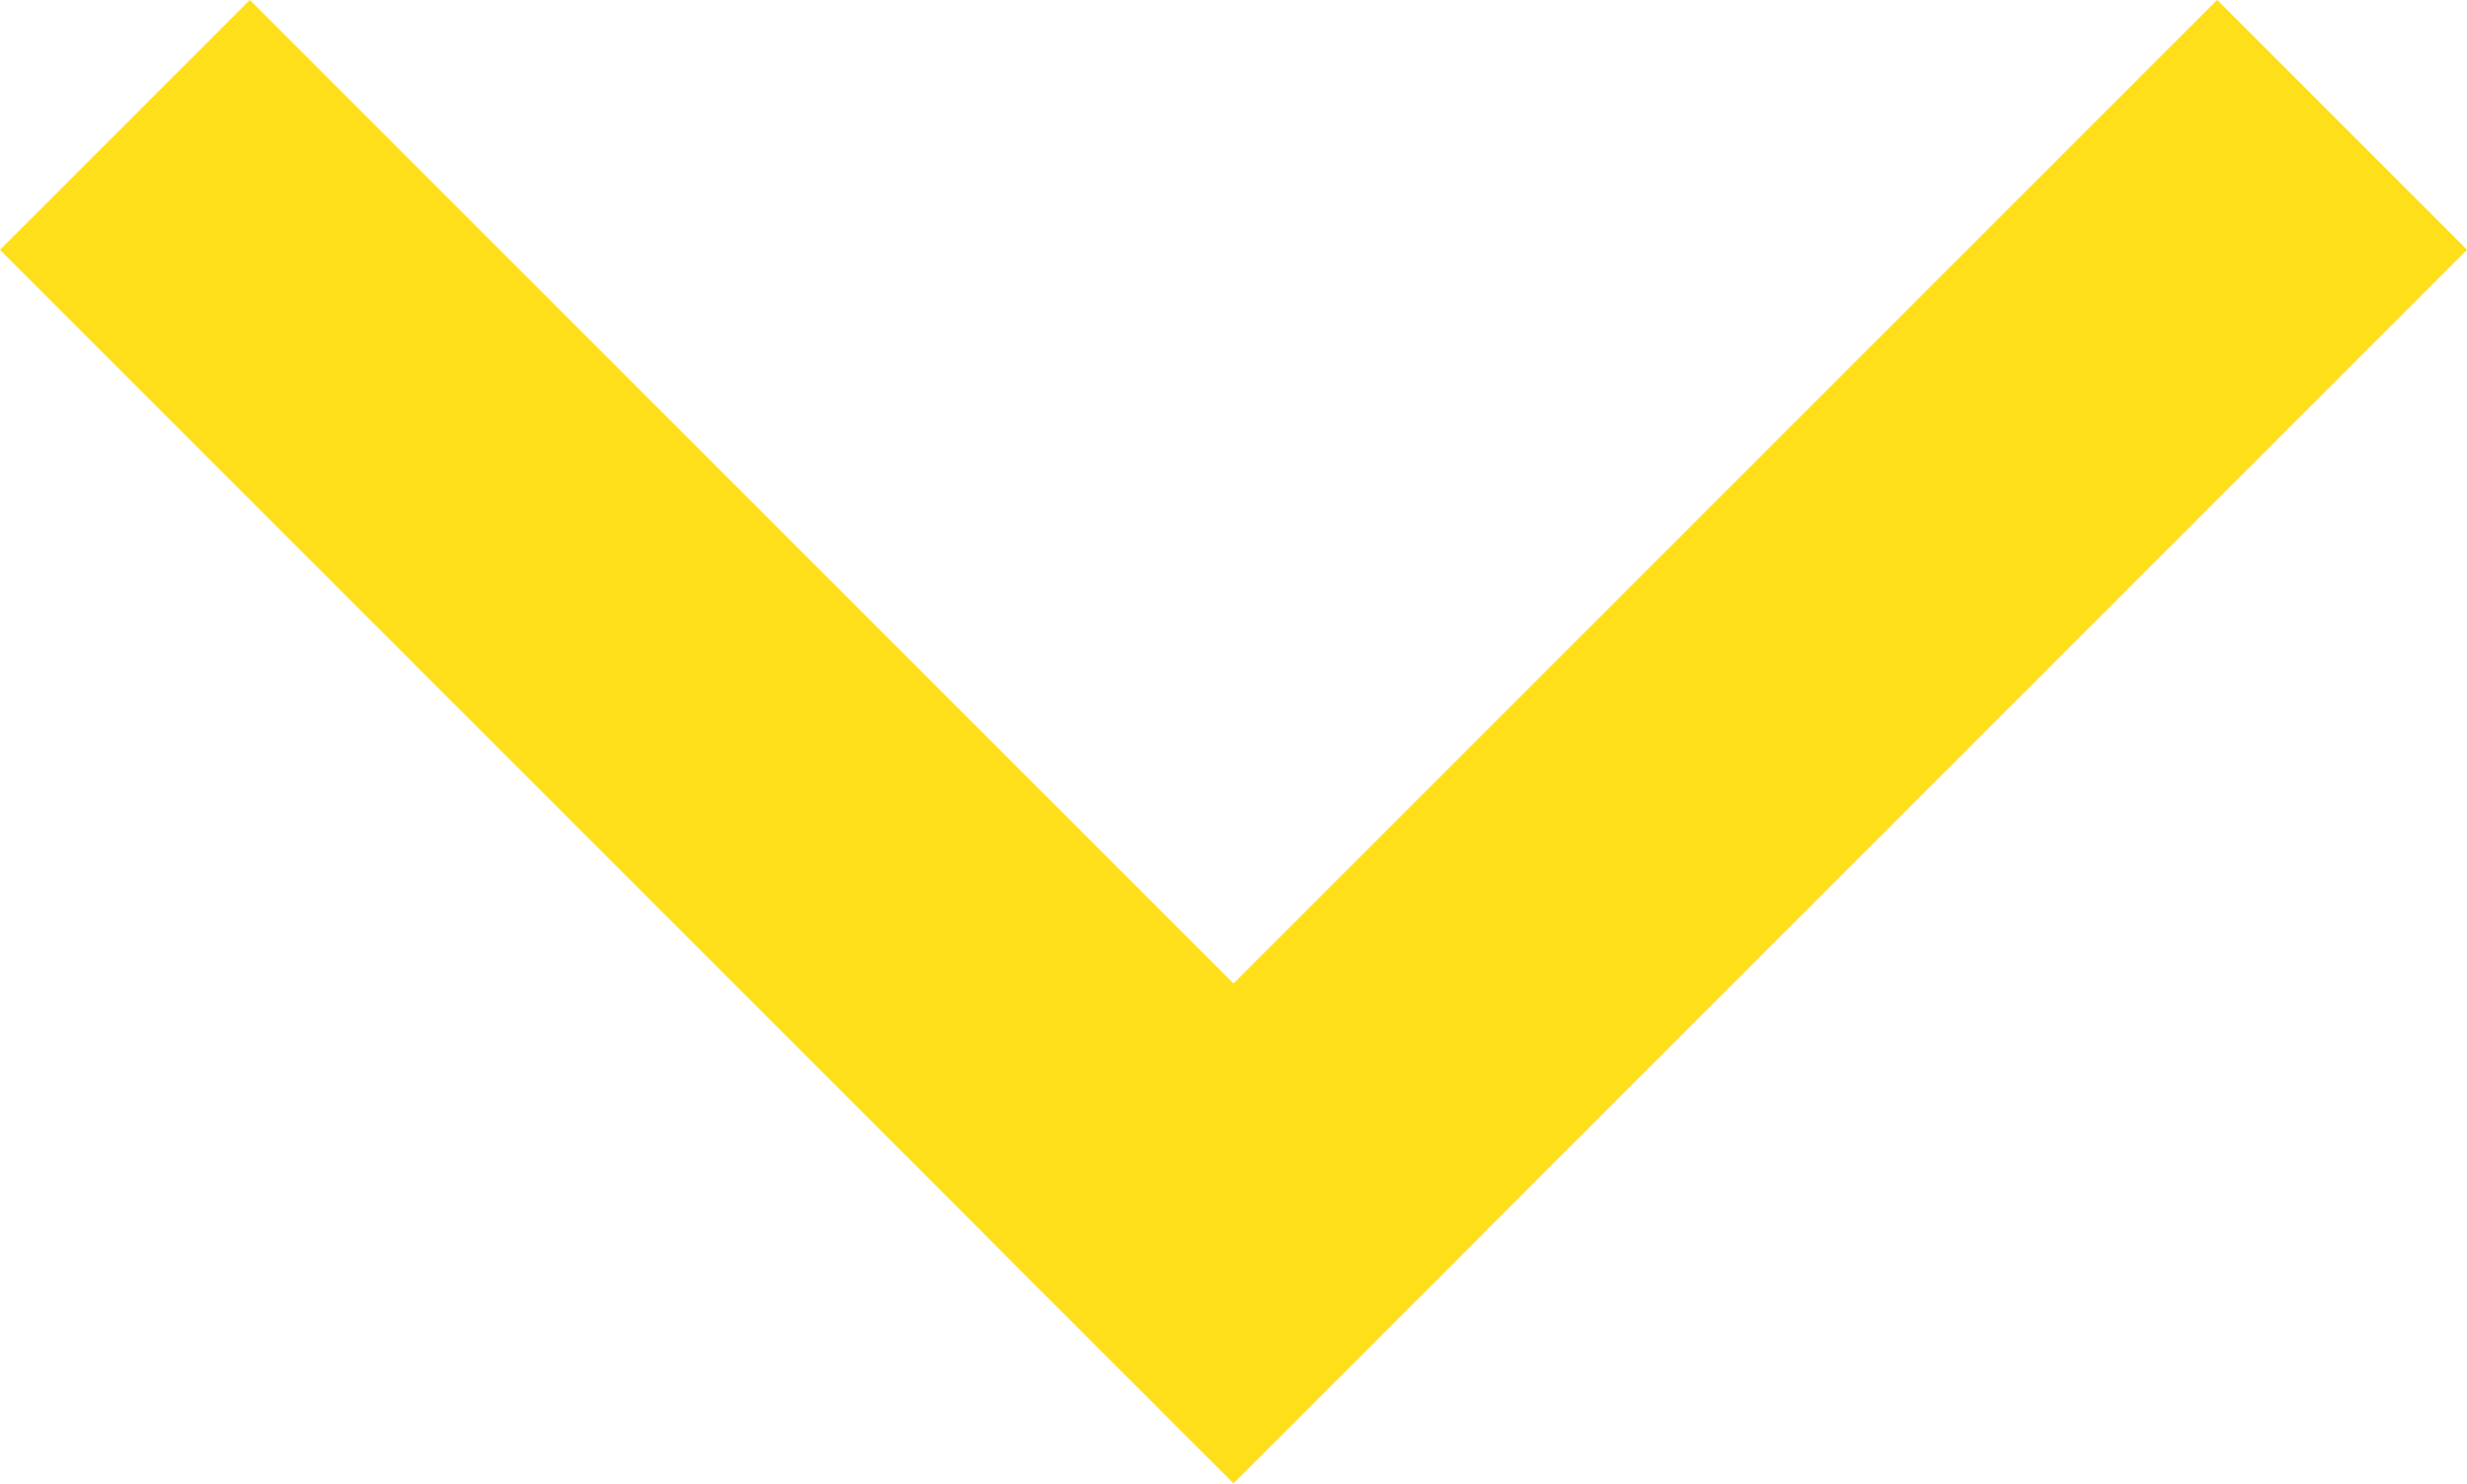
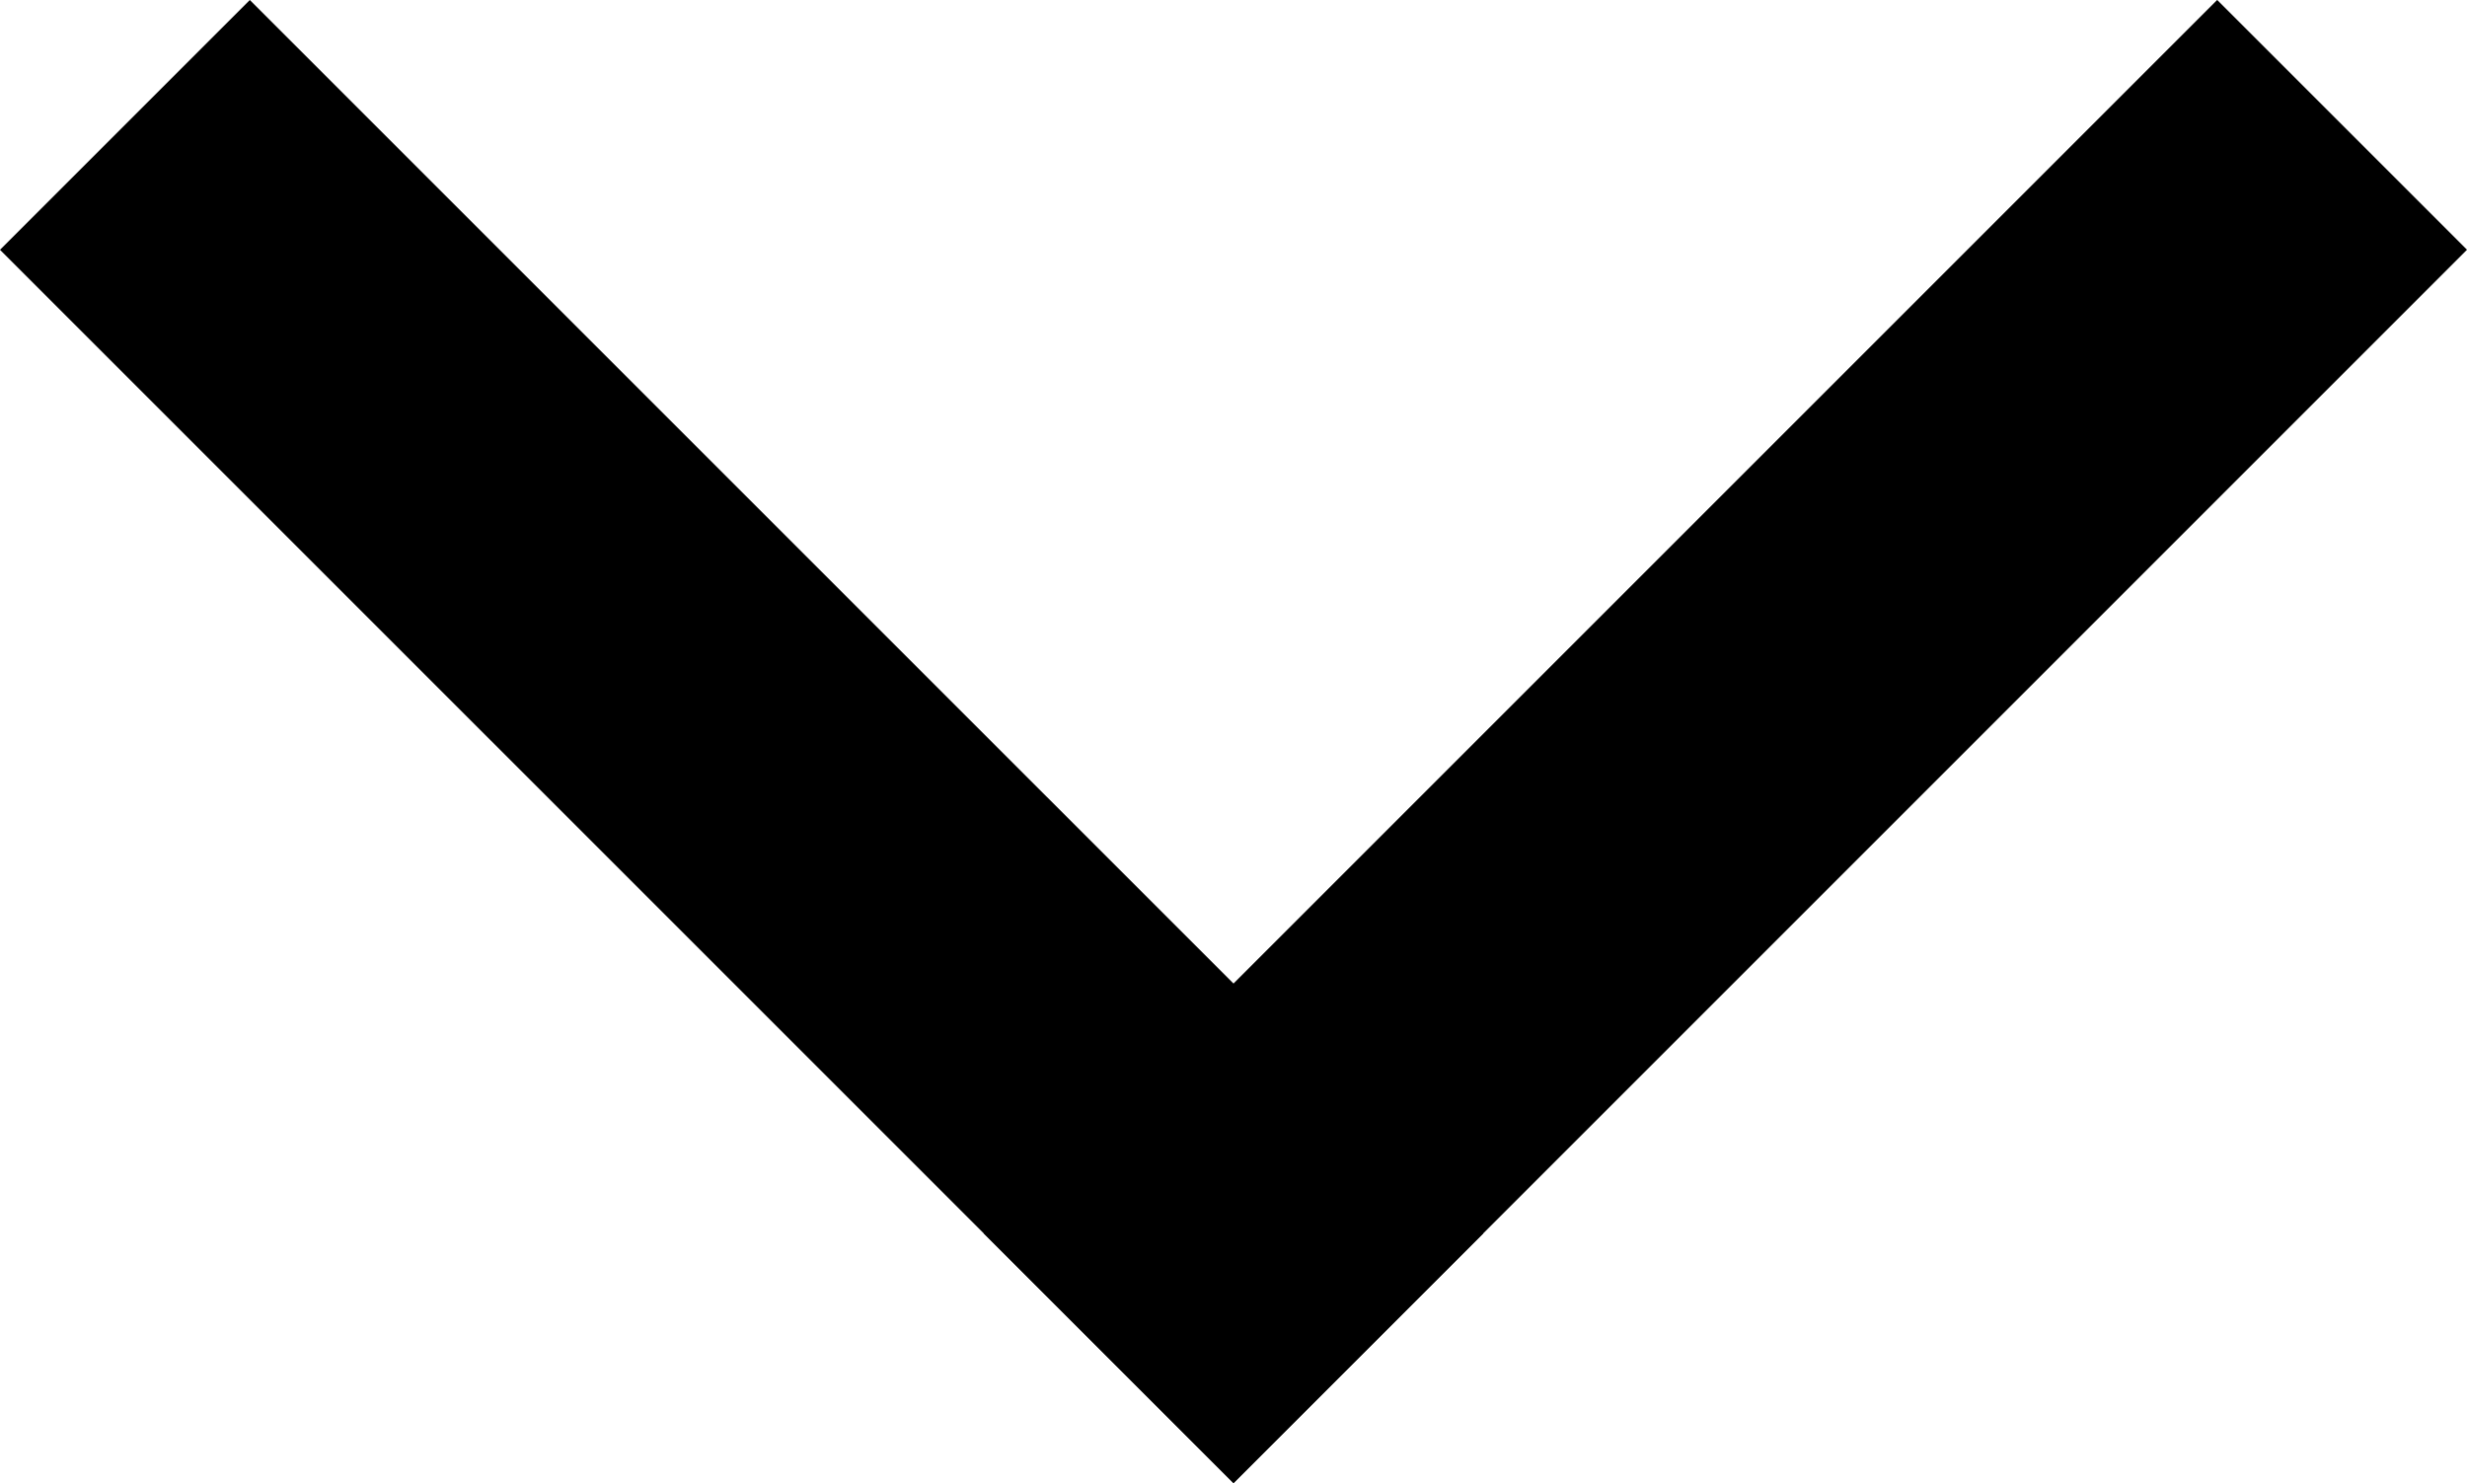
<svg xmlns="http://www.w3.org/2000/svg" width="41.476" height="24.938">
-   <g fill="#ffde1a">
+   <g>
    <path d="M20.738 24.937l-4.2-4.2L37.276-.001l4.2 4.2z" />
    <path d="M24.938 20.737l-4.2 4.2L0 4.2 4.2 0z" />
  </g>
</svg>
